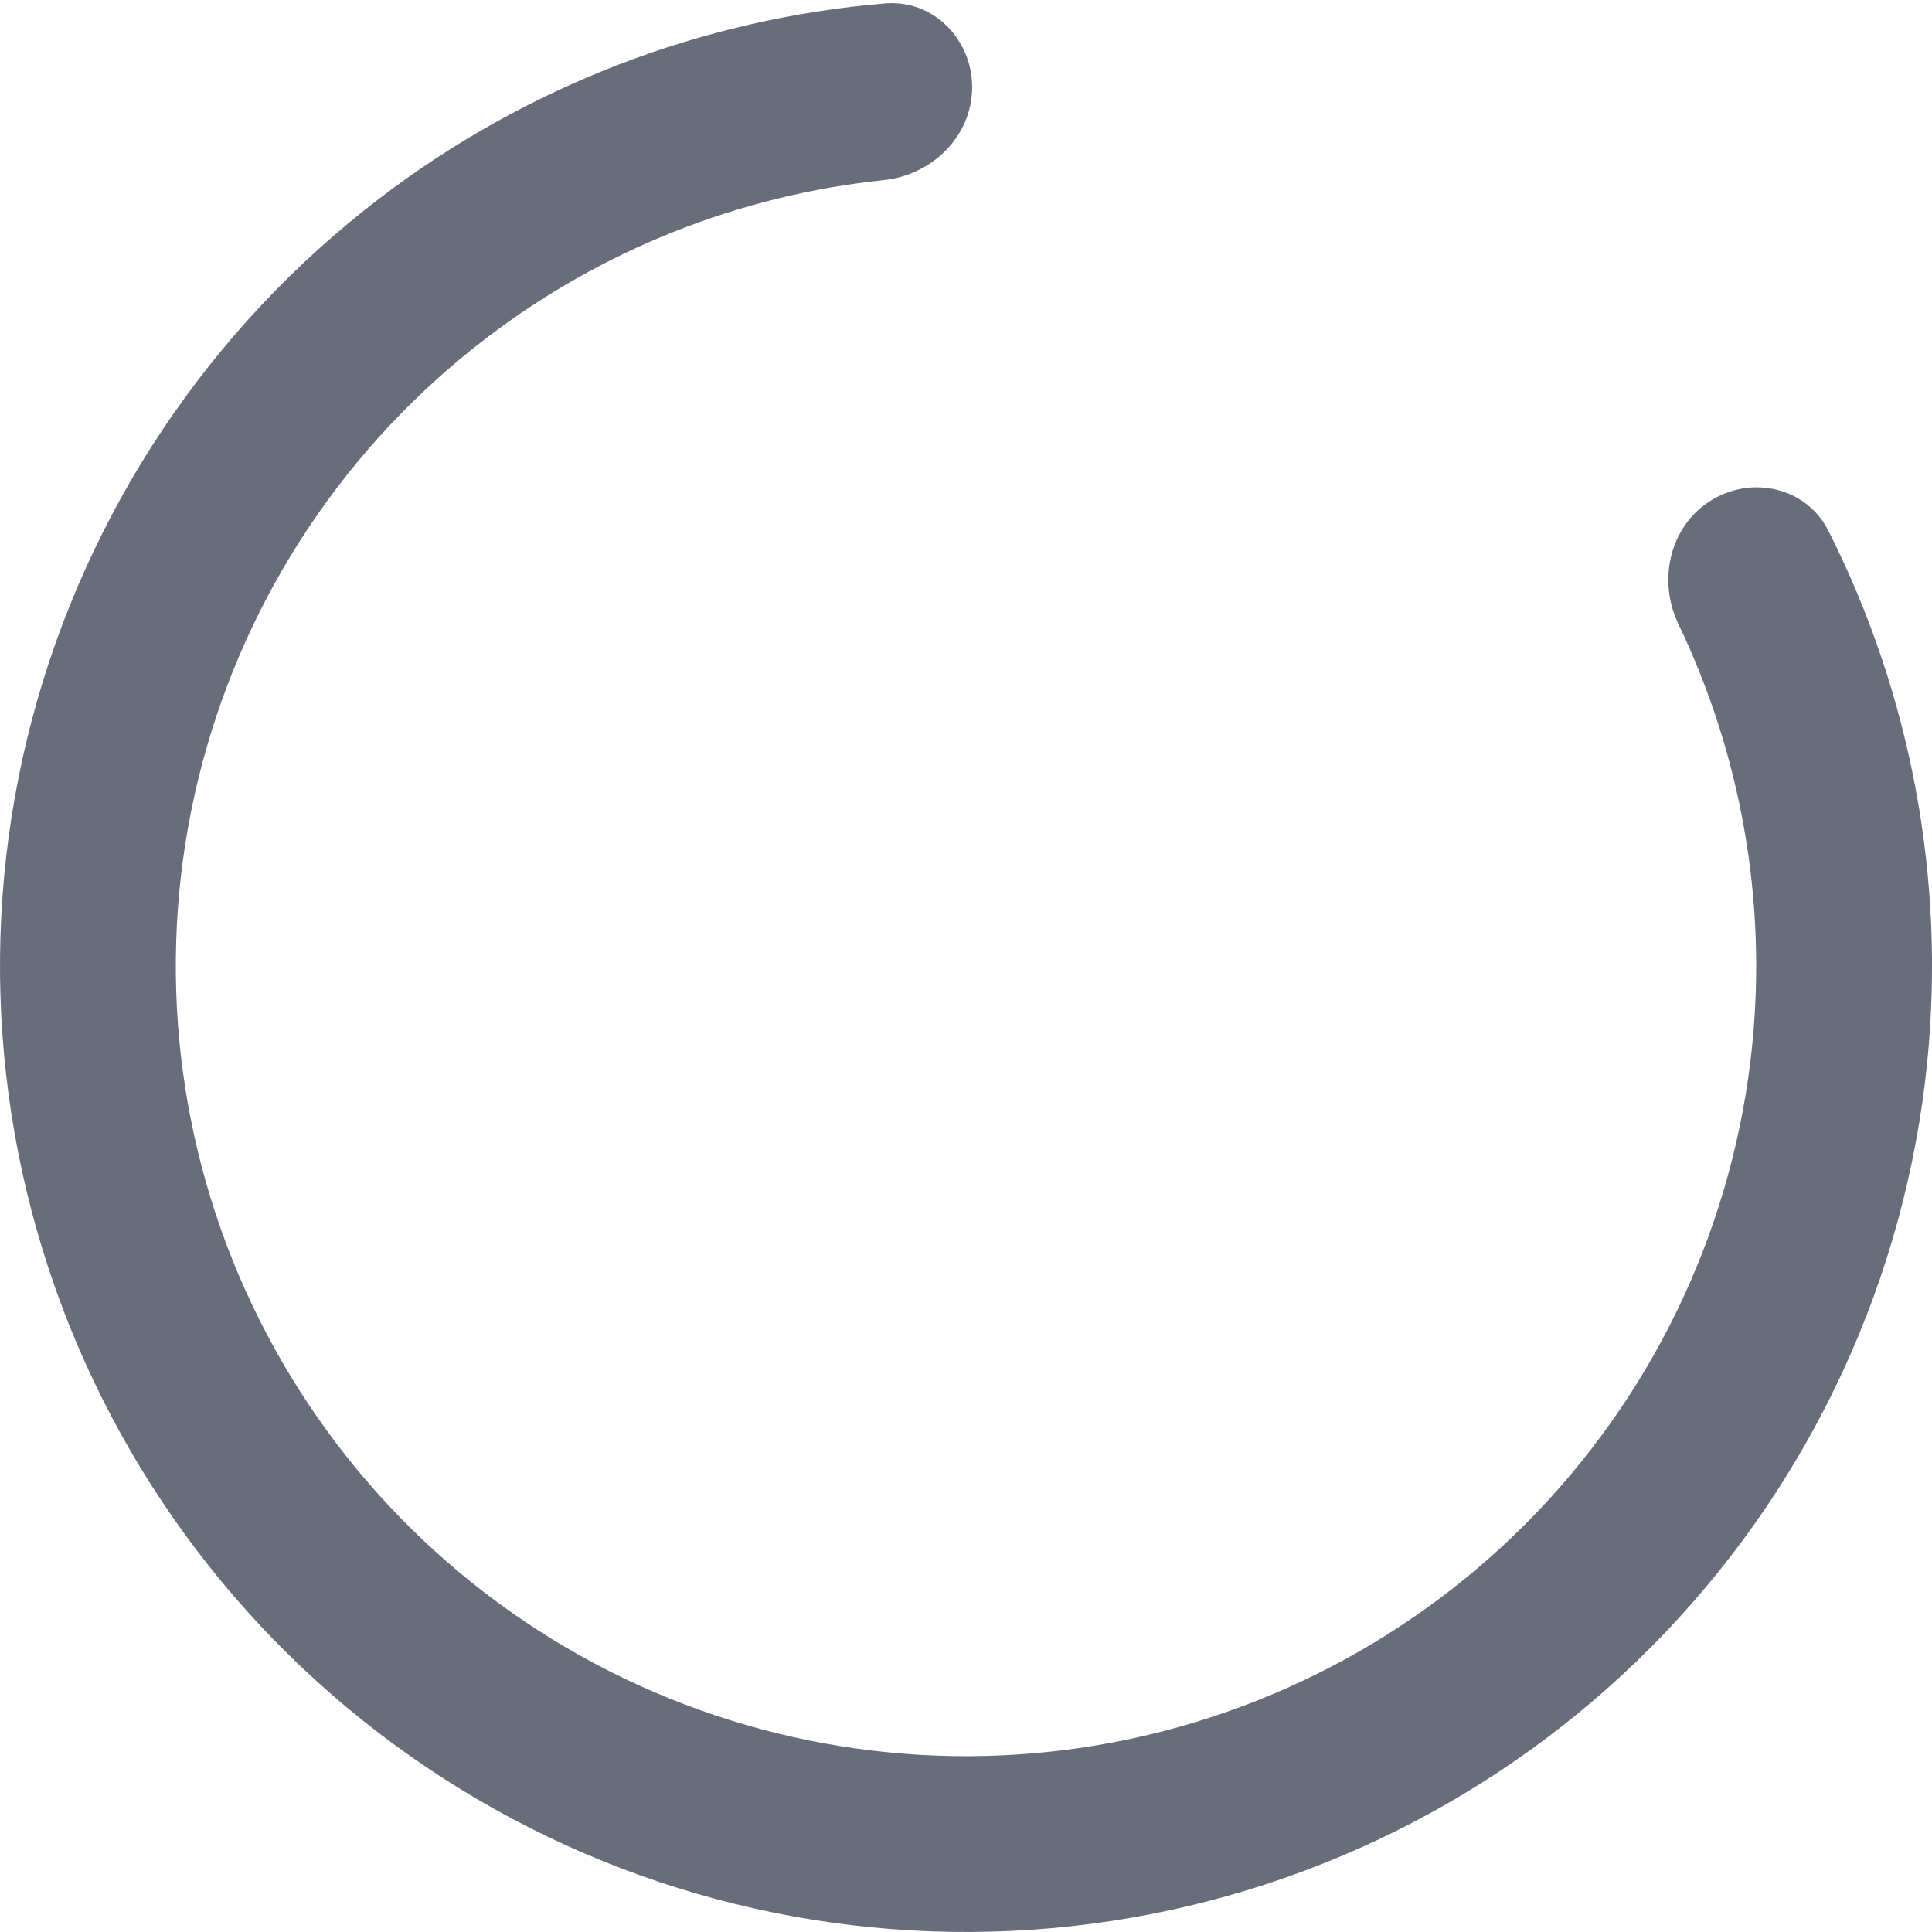
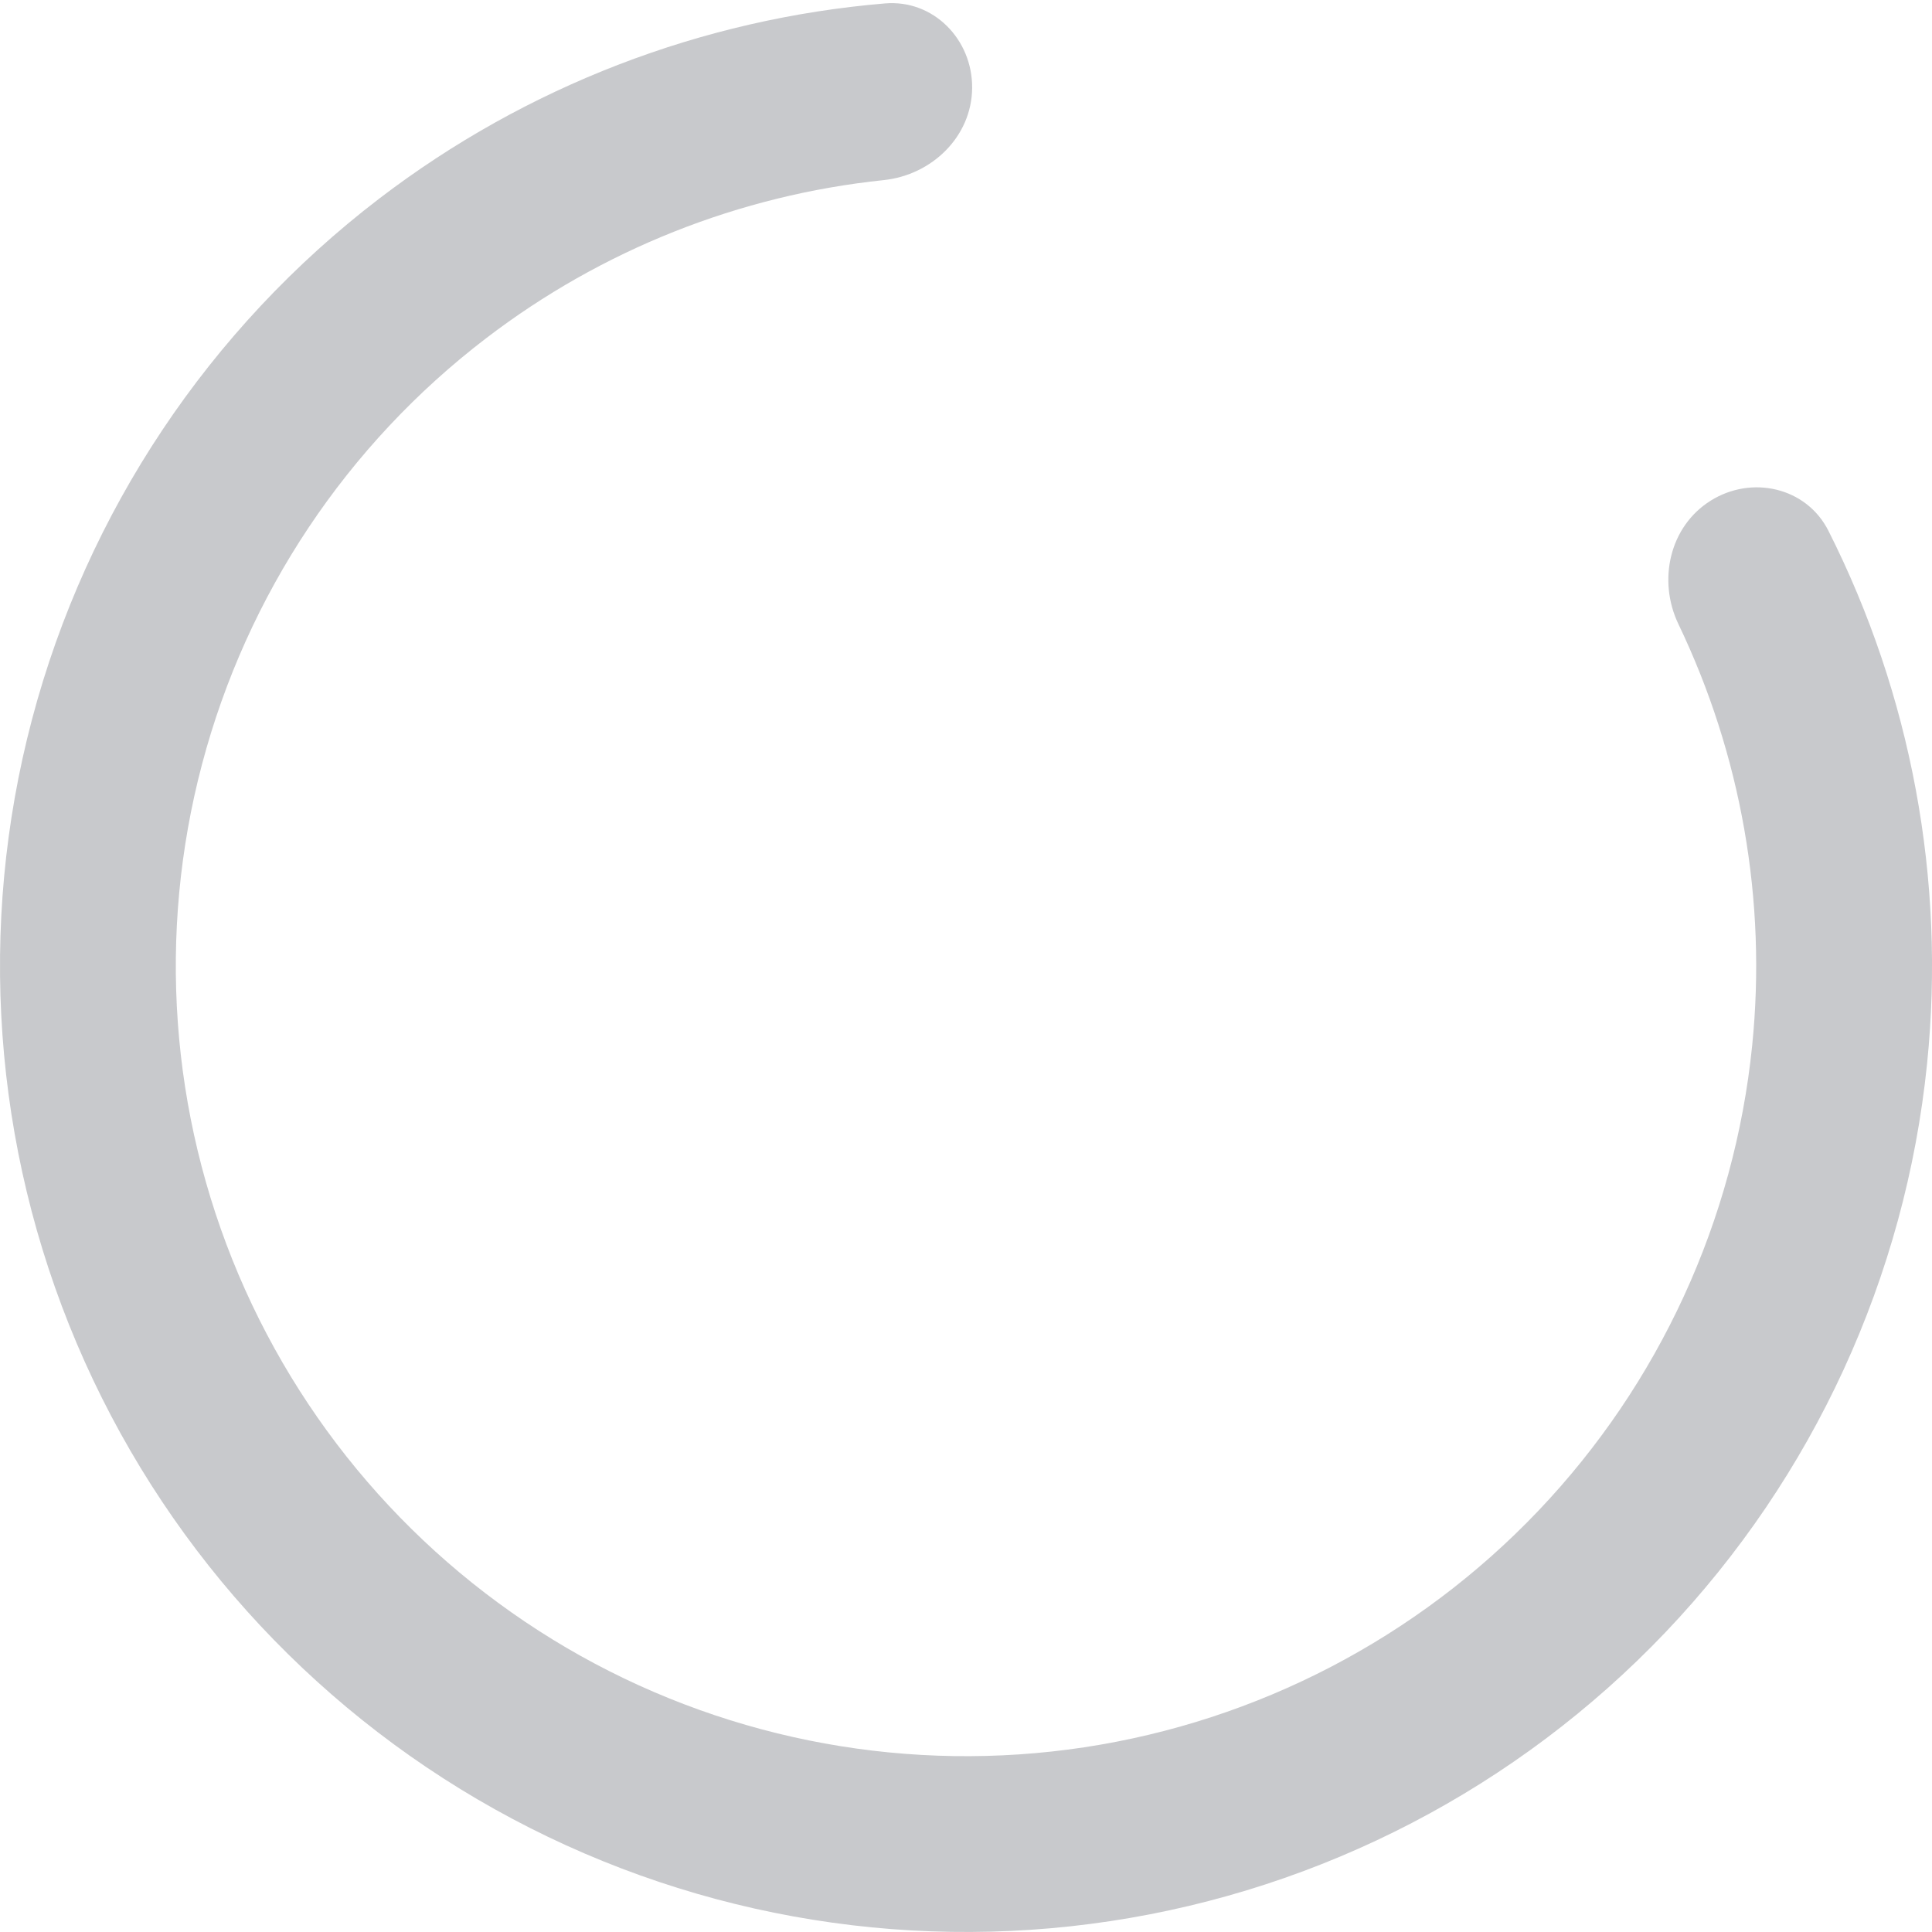
<svg xmlns="http://www.w3.org/2000/svg" width="22" height="22" viewBox="0 0 22 22" fill="none">
-   <path d="M19.48 5.701C19.948 5.408 20.57 5.549 20.82 6.043C21.763 7.911 22.157 10.016 21.944 12.112C21.697 14.54 20.649 16.818 18.966 18.586C17.282 20.354 15.059 21.511 12.645 21.876C10.231 22.241 7.765 21.793 5.634 20.602C3.503 19.411 1.828 17.545 0.874 15.298C-0.079 13.051 -0.259 10.55 0.365 8.19C0.989 5.83 2.38 3.744 4.319 2.261C5.992 0.982 7.992 0.214 10.077 0.039C10.628 -0.008 11.074 0.448 11.07 1.001C11.066 1.554 10.613 1.993 10.063 2.051C8.423 2.222 6.855 2.842 5.535 3.852C3.948 5.065 2.811 6.771 2.301 8.701C1.79 10.632 1.937 12.678 2.717 14.516C3.498 16.354 4.867 17.88 6.61 18.855C8.353 19.829 10.371 20.195 12.345 19.897C14.32 19.598 16.139 18.651 17.516 17.205C18.893 15.759 19.75 13.896 19.952 11.909C20.12 10.256 19.826 8.595 19.113 7.108C18.874 6.61 19.011 5.994 19.48 5.701Z" fill="#676D7A" />
+   <path d="M19.48 5.701C19.948 5.408 20.57 5.549 20.82 6.043C21.763 7.911 22.157 10.016 21.944 12.112C21.697 14.54 20.649 16.818 18.966 18.586C17.282 20.354 15.059 21.511 12.645 21.876C10.231 22.241 7.765 21.793 5.634 20.602C3.503 19.411 1.828 17.545 0.874 15.298C-0.079 13.051 -0.259 10.55 0.365 8.19C0.989 5.83 2.38 3.744 4.319 2.261C5.992 0.982 7.992 0.214 10.077 0.039C10.628 -0.008 11.074 0.448 11.07 1.001C11.066 1.554 10.613 1.993 10.063 2.051C8.423 2.222 6.855 2.842 5.535 3.852C3.948 5.065 2.811 6.771 2.301 8.701C1.79 10.632 1.937 12.678 2.717 14.516C3.498 16.354 4.867 17.88 6.61 18.855C8.353 19.829 10.371 20.195 12.345 19.897C14.32 19.598 16.139 18.651 17.516 17.205C18.893 15.759 19.75 13.896 19.952 11.909C20.12 10.256 19.826 8.595 19.113 7.108C18.874 6.61 19.011 5.994 19.48 5.701Z" fill="#C8C9CC" />
</svg>
